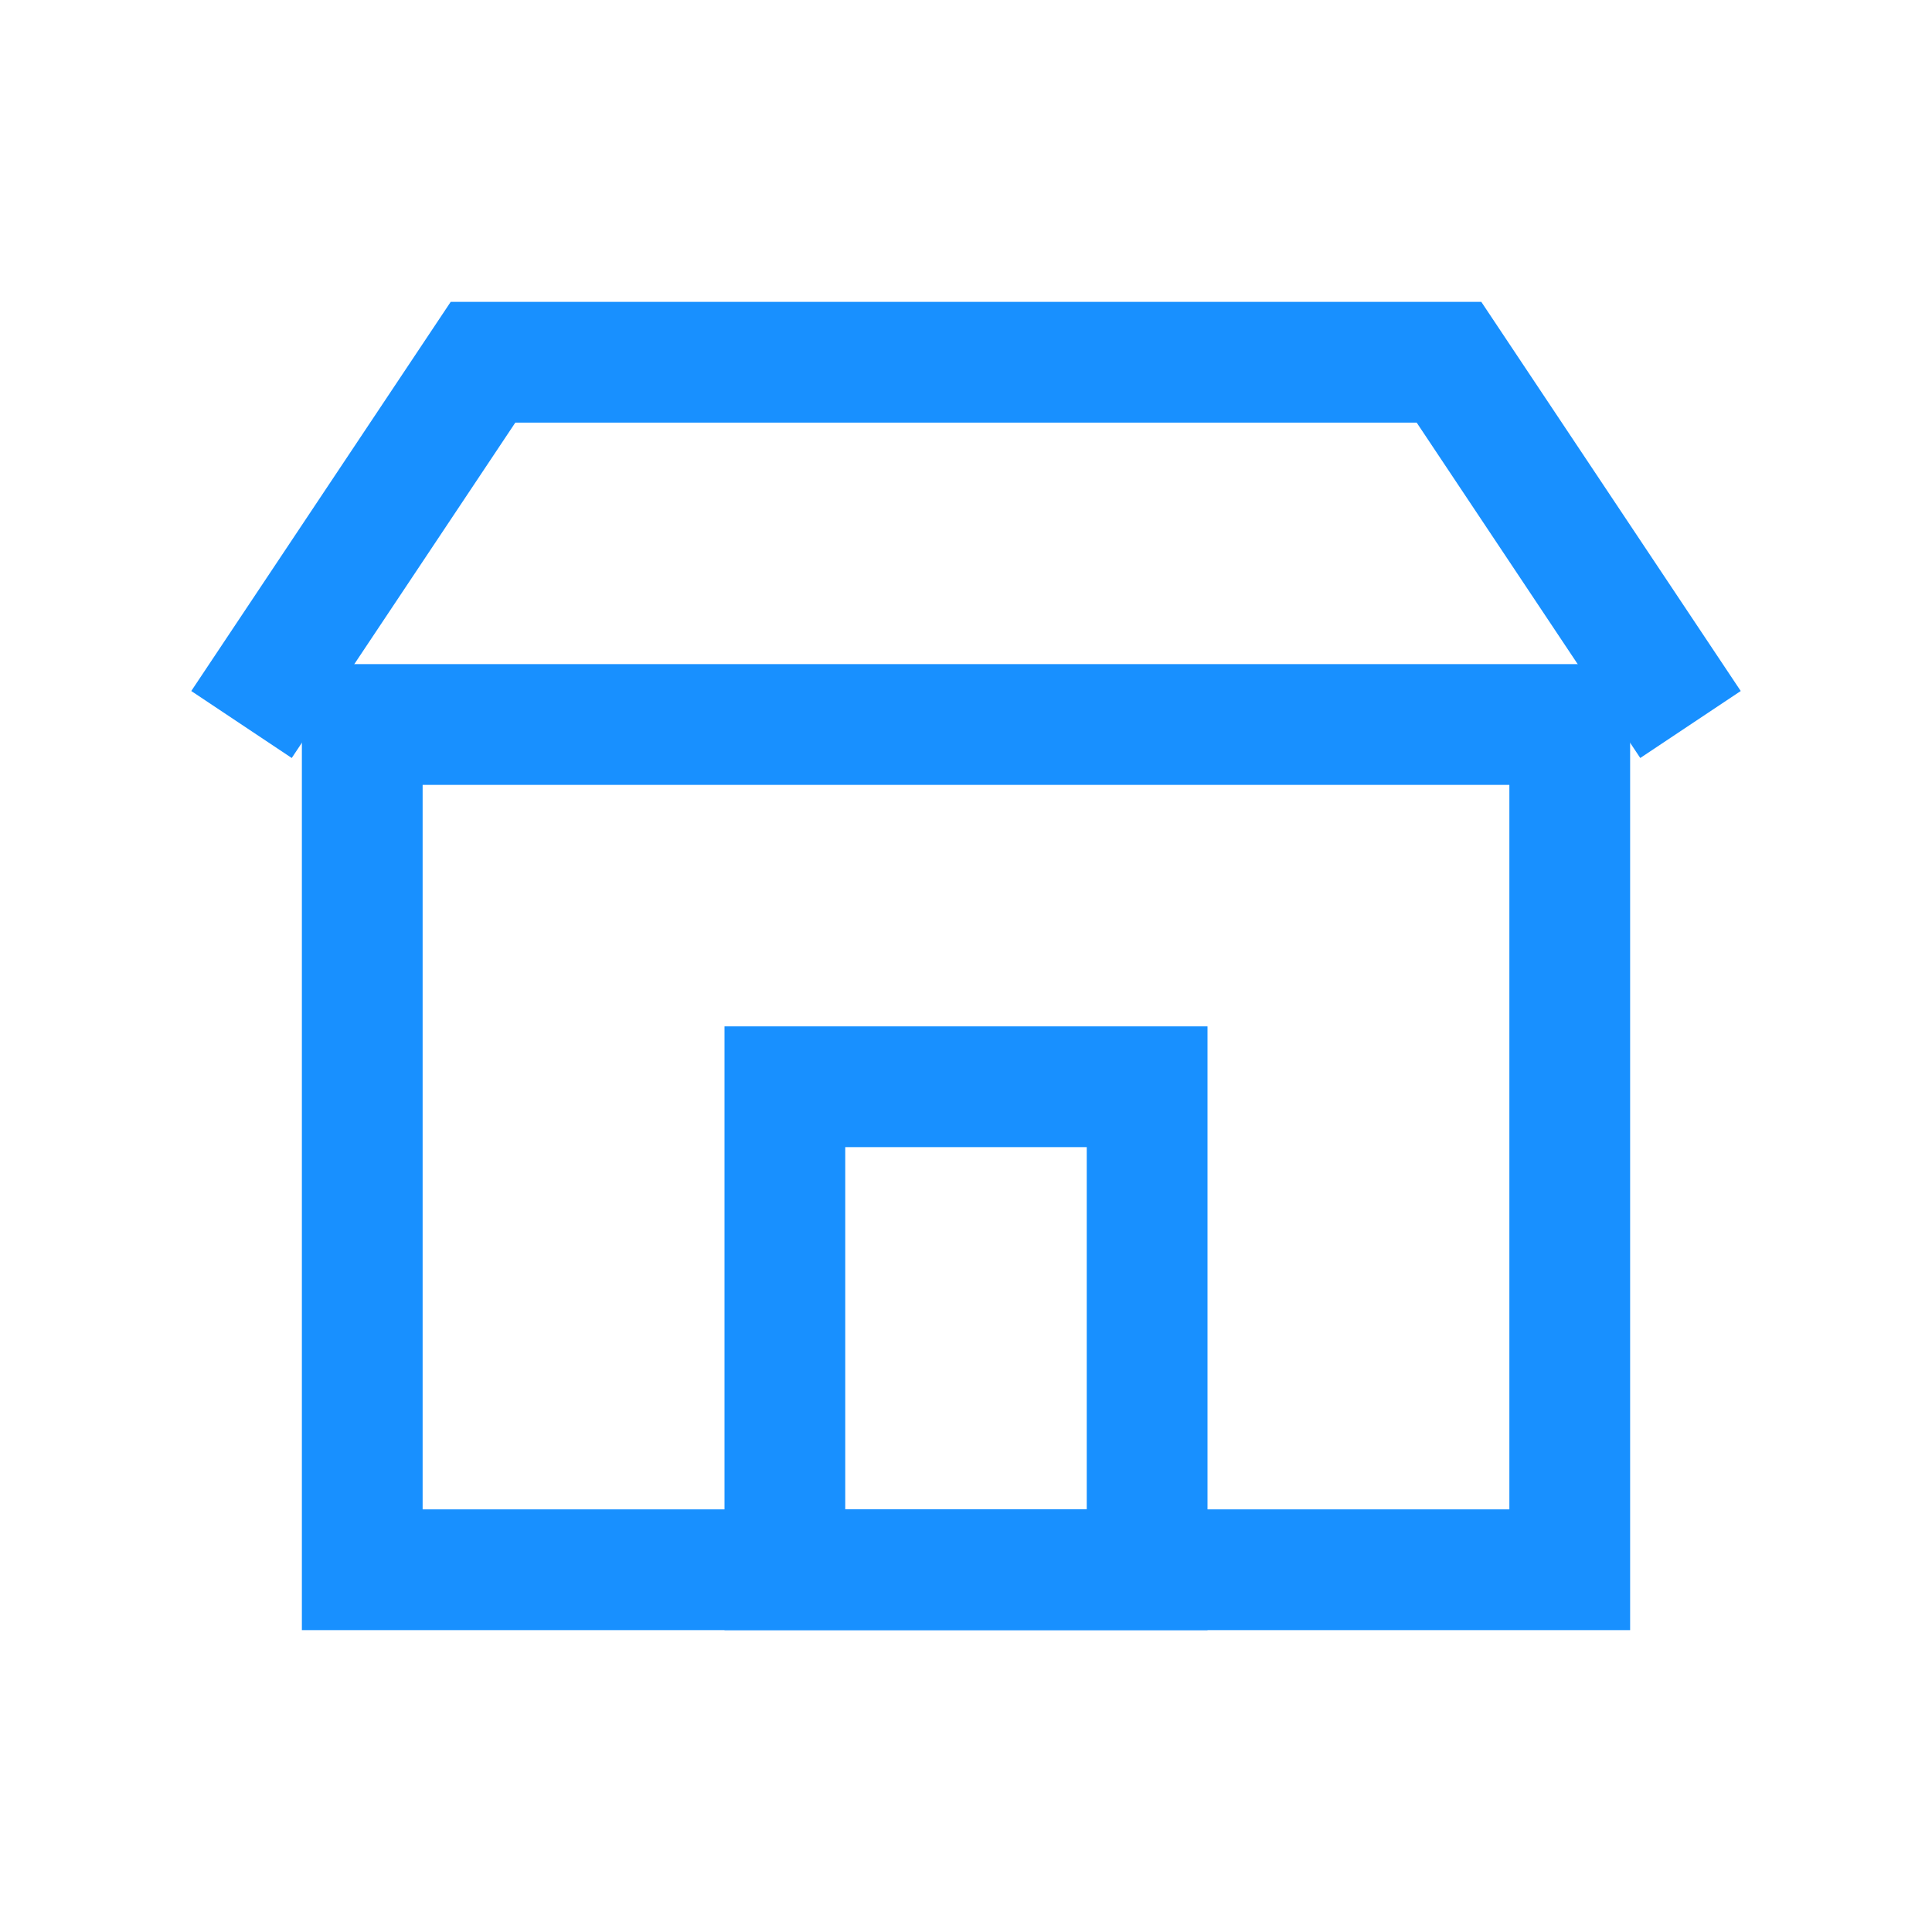
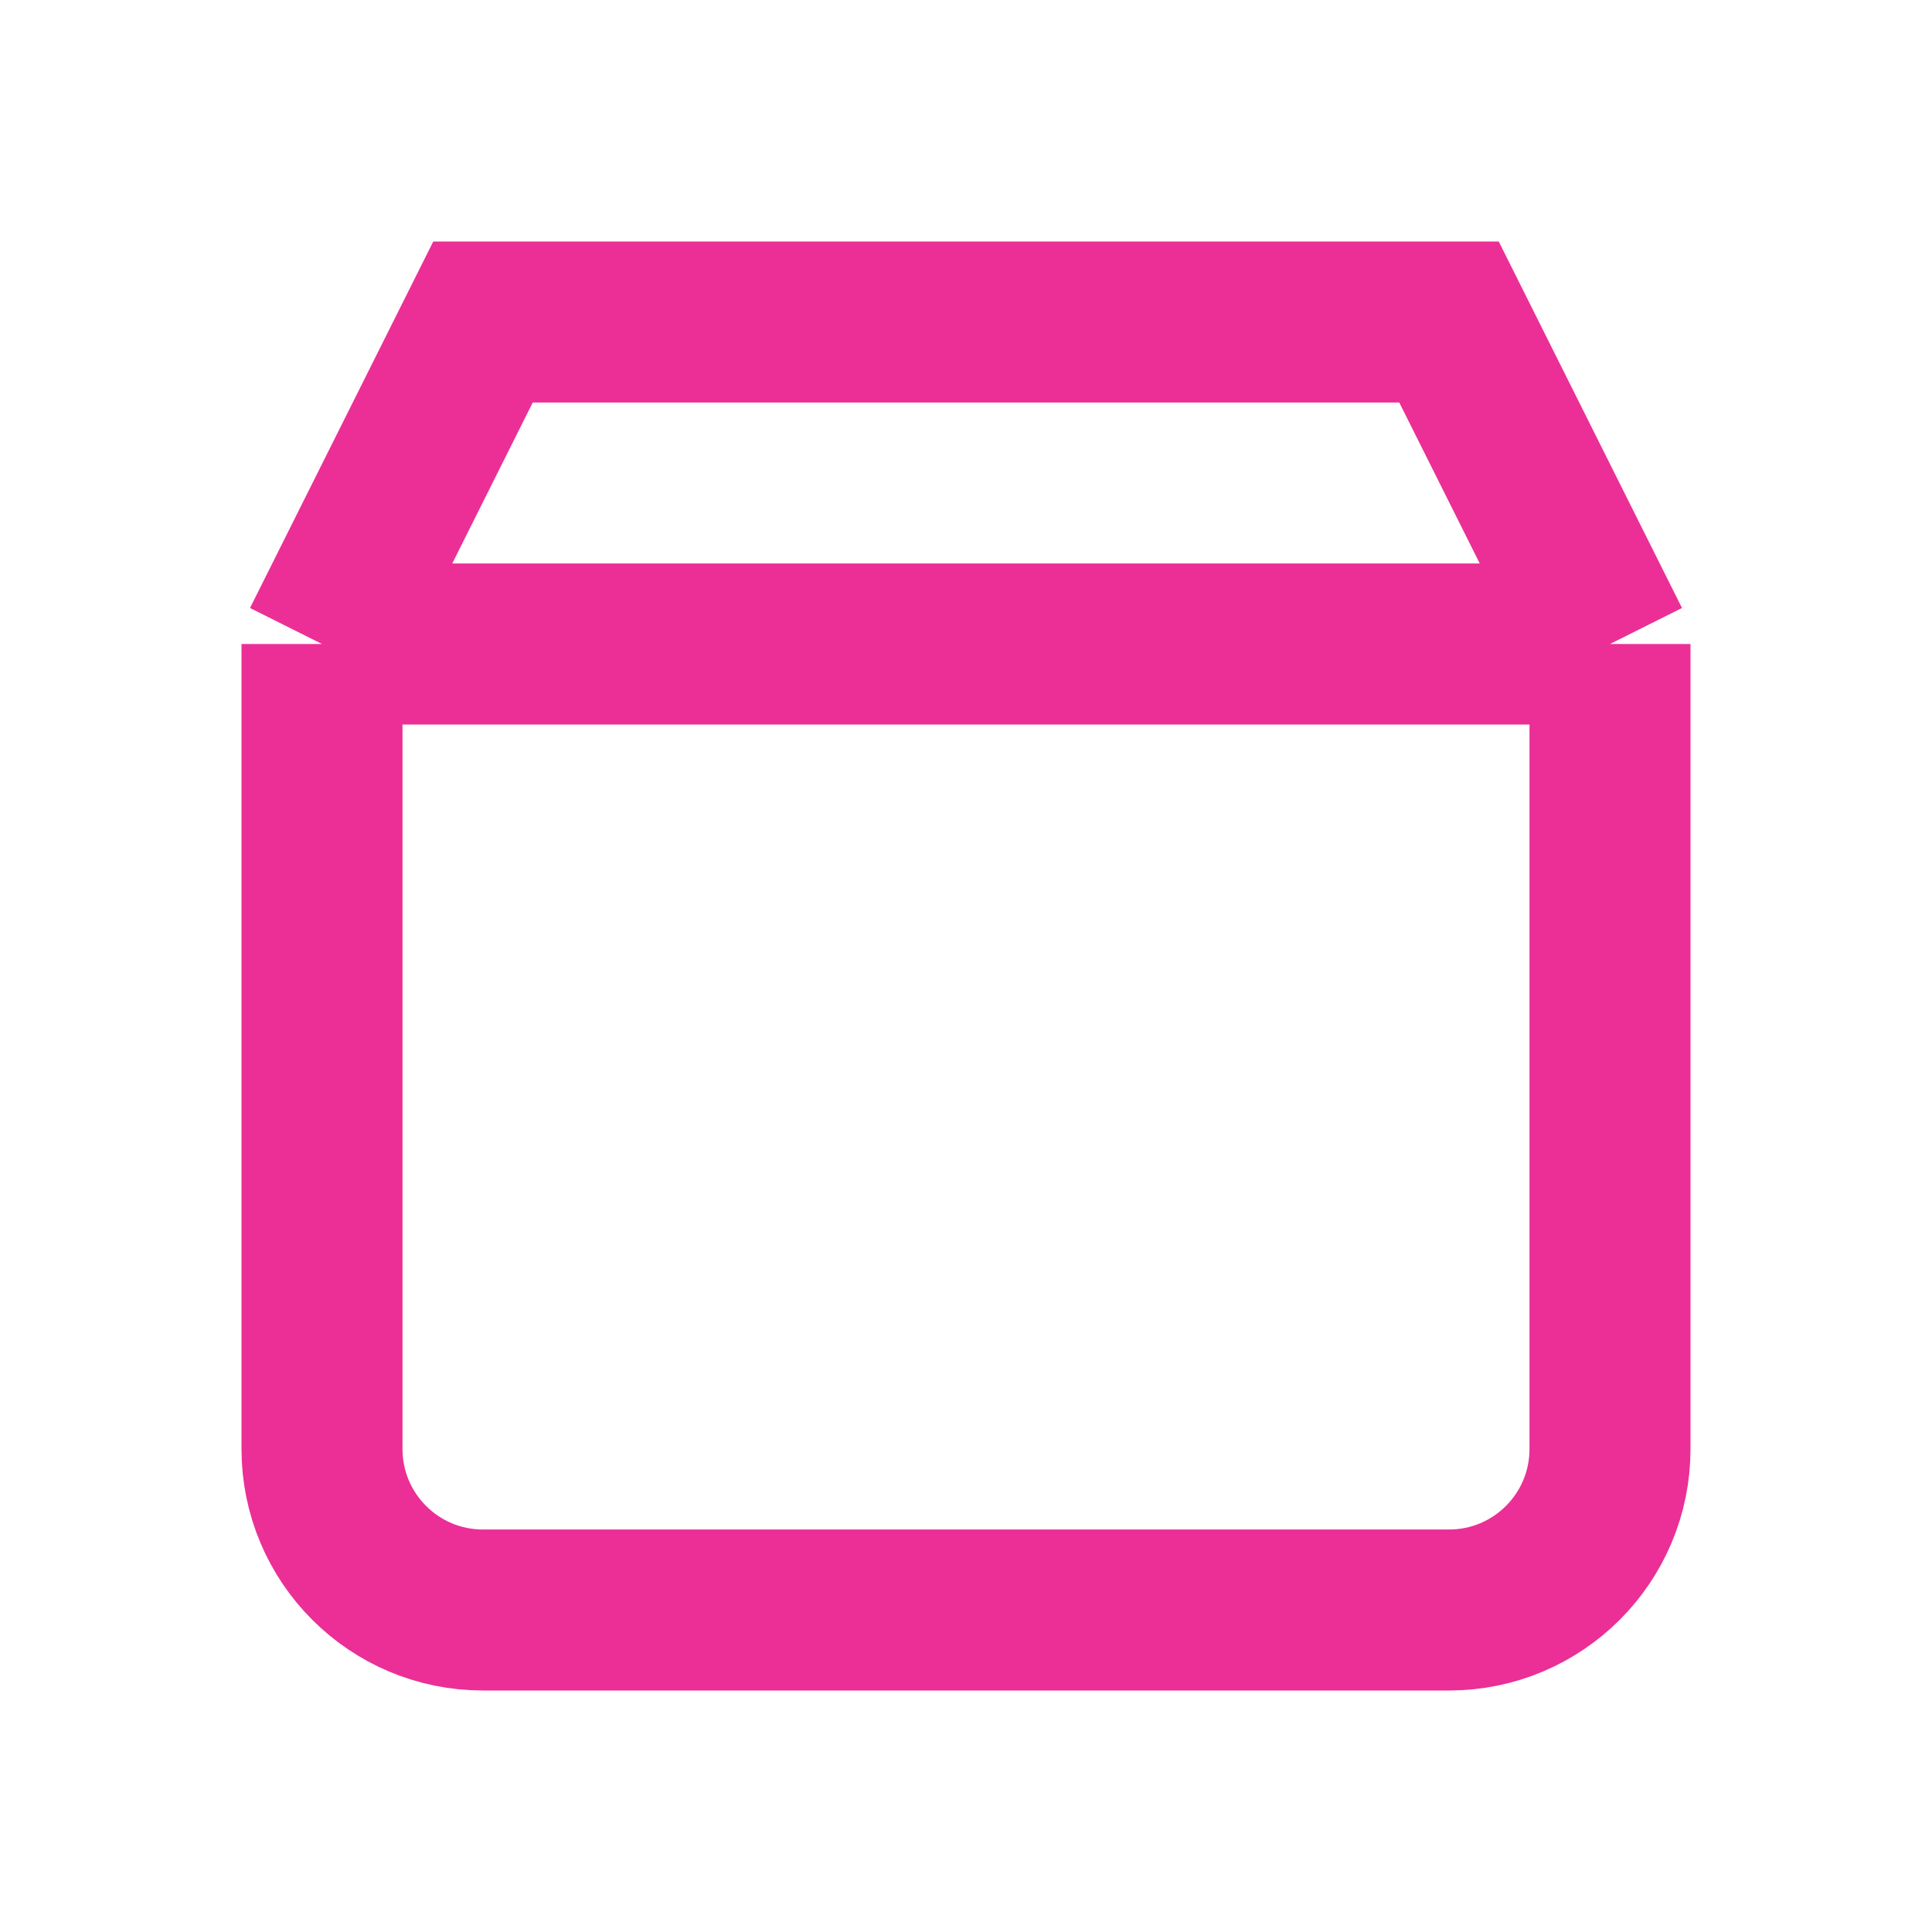
- <svg xmlns="http://www.w3.org/2000/svg" width="32" height="32" viewBox="0 0 32 32">
-   <path d="M6 12h20v14H6z" fill="none" stroke="#1890ff" stroke-width="2" />
-   <path d="M4 12l4-6h16l4 6" fill="none" stroke="#1890ff" stroke-width="2" />
-   <rect x="13" y="18" width="6" height="8" fill="none" stroke="#1890ff" stroke-width="2" />
+ <svg xmlns="http://www.w3.org/2000/svg" width="24" height="24" viewBox="0 0 24 24" fill="none">
+   <path d="M4 8H20M4 8V18C4 19.105 4.895 20 6 20H18C19.105 20 20 19.105 20 18V8M4 8L6 4H18L20 8" stroke="#eb2f96" stroke-width="2" />
</svg>
